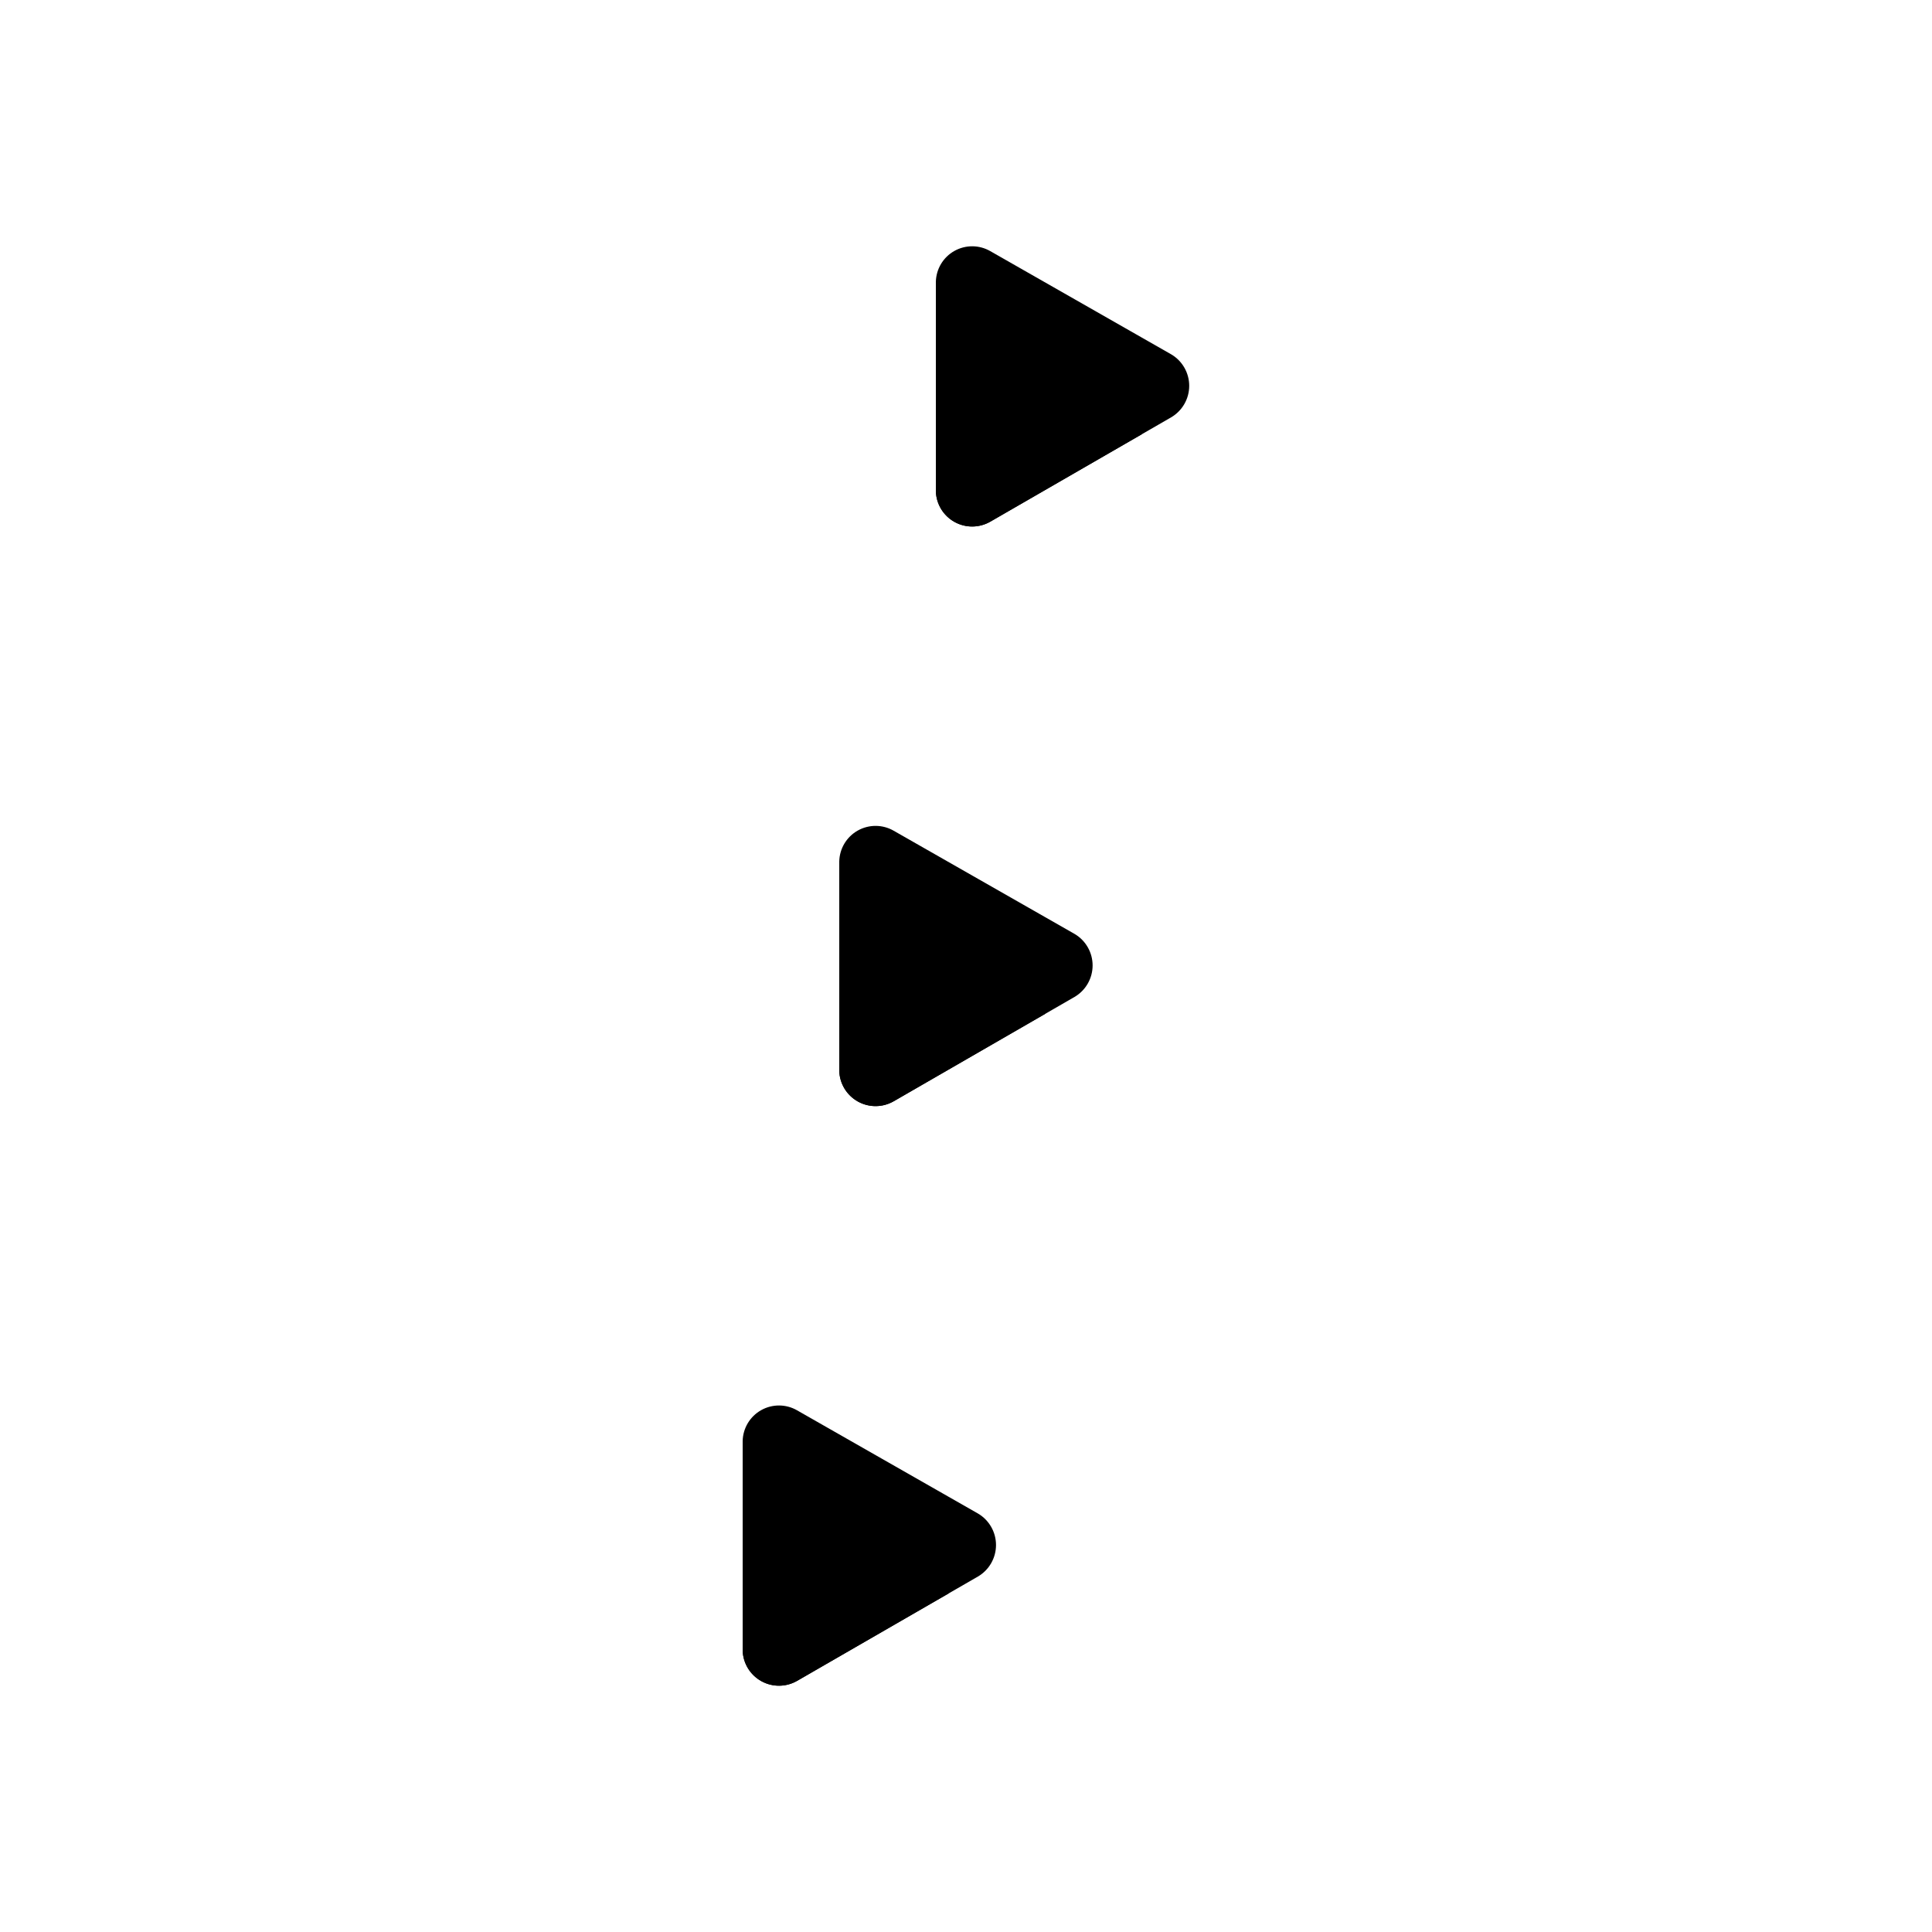
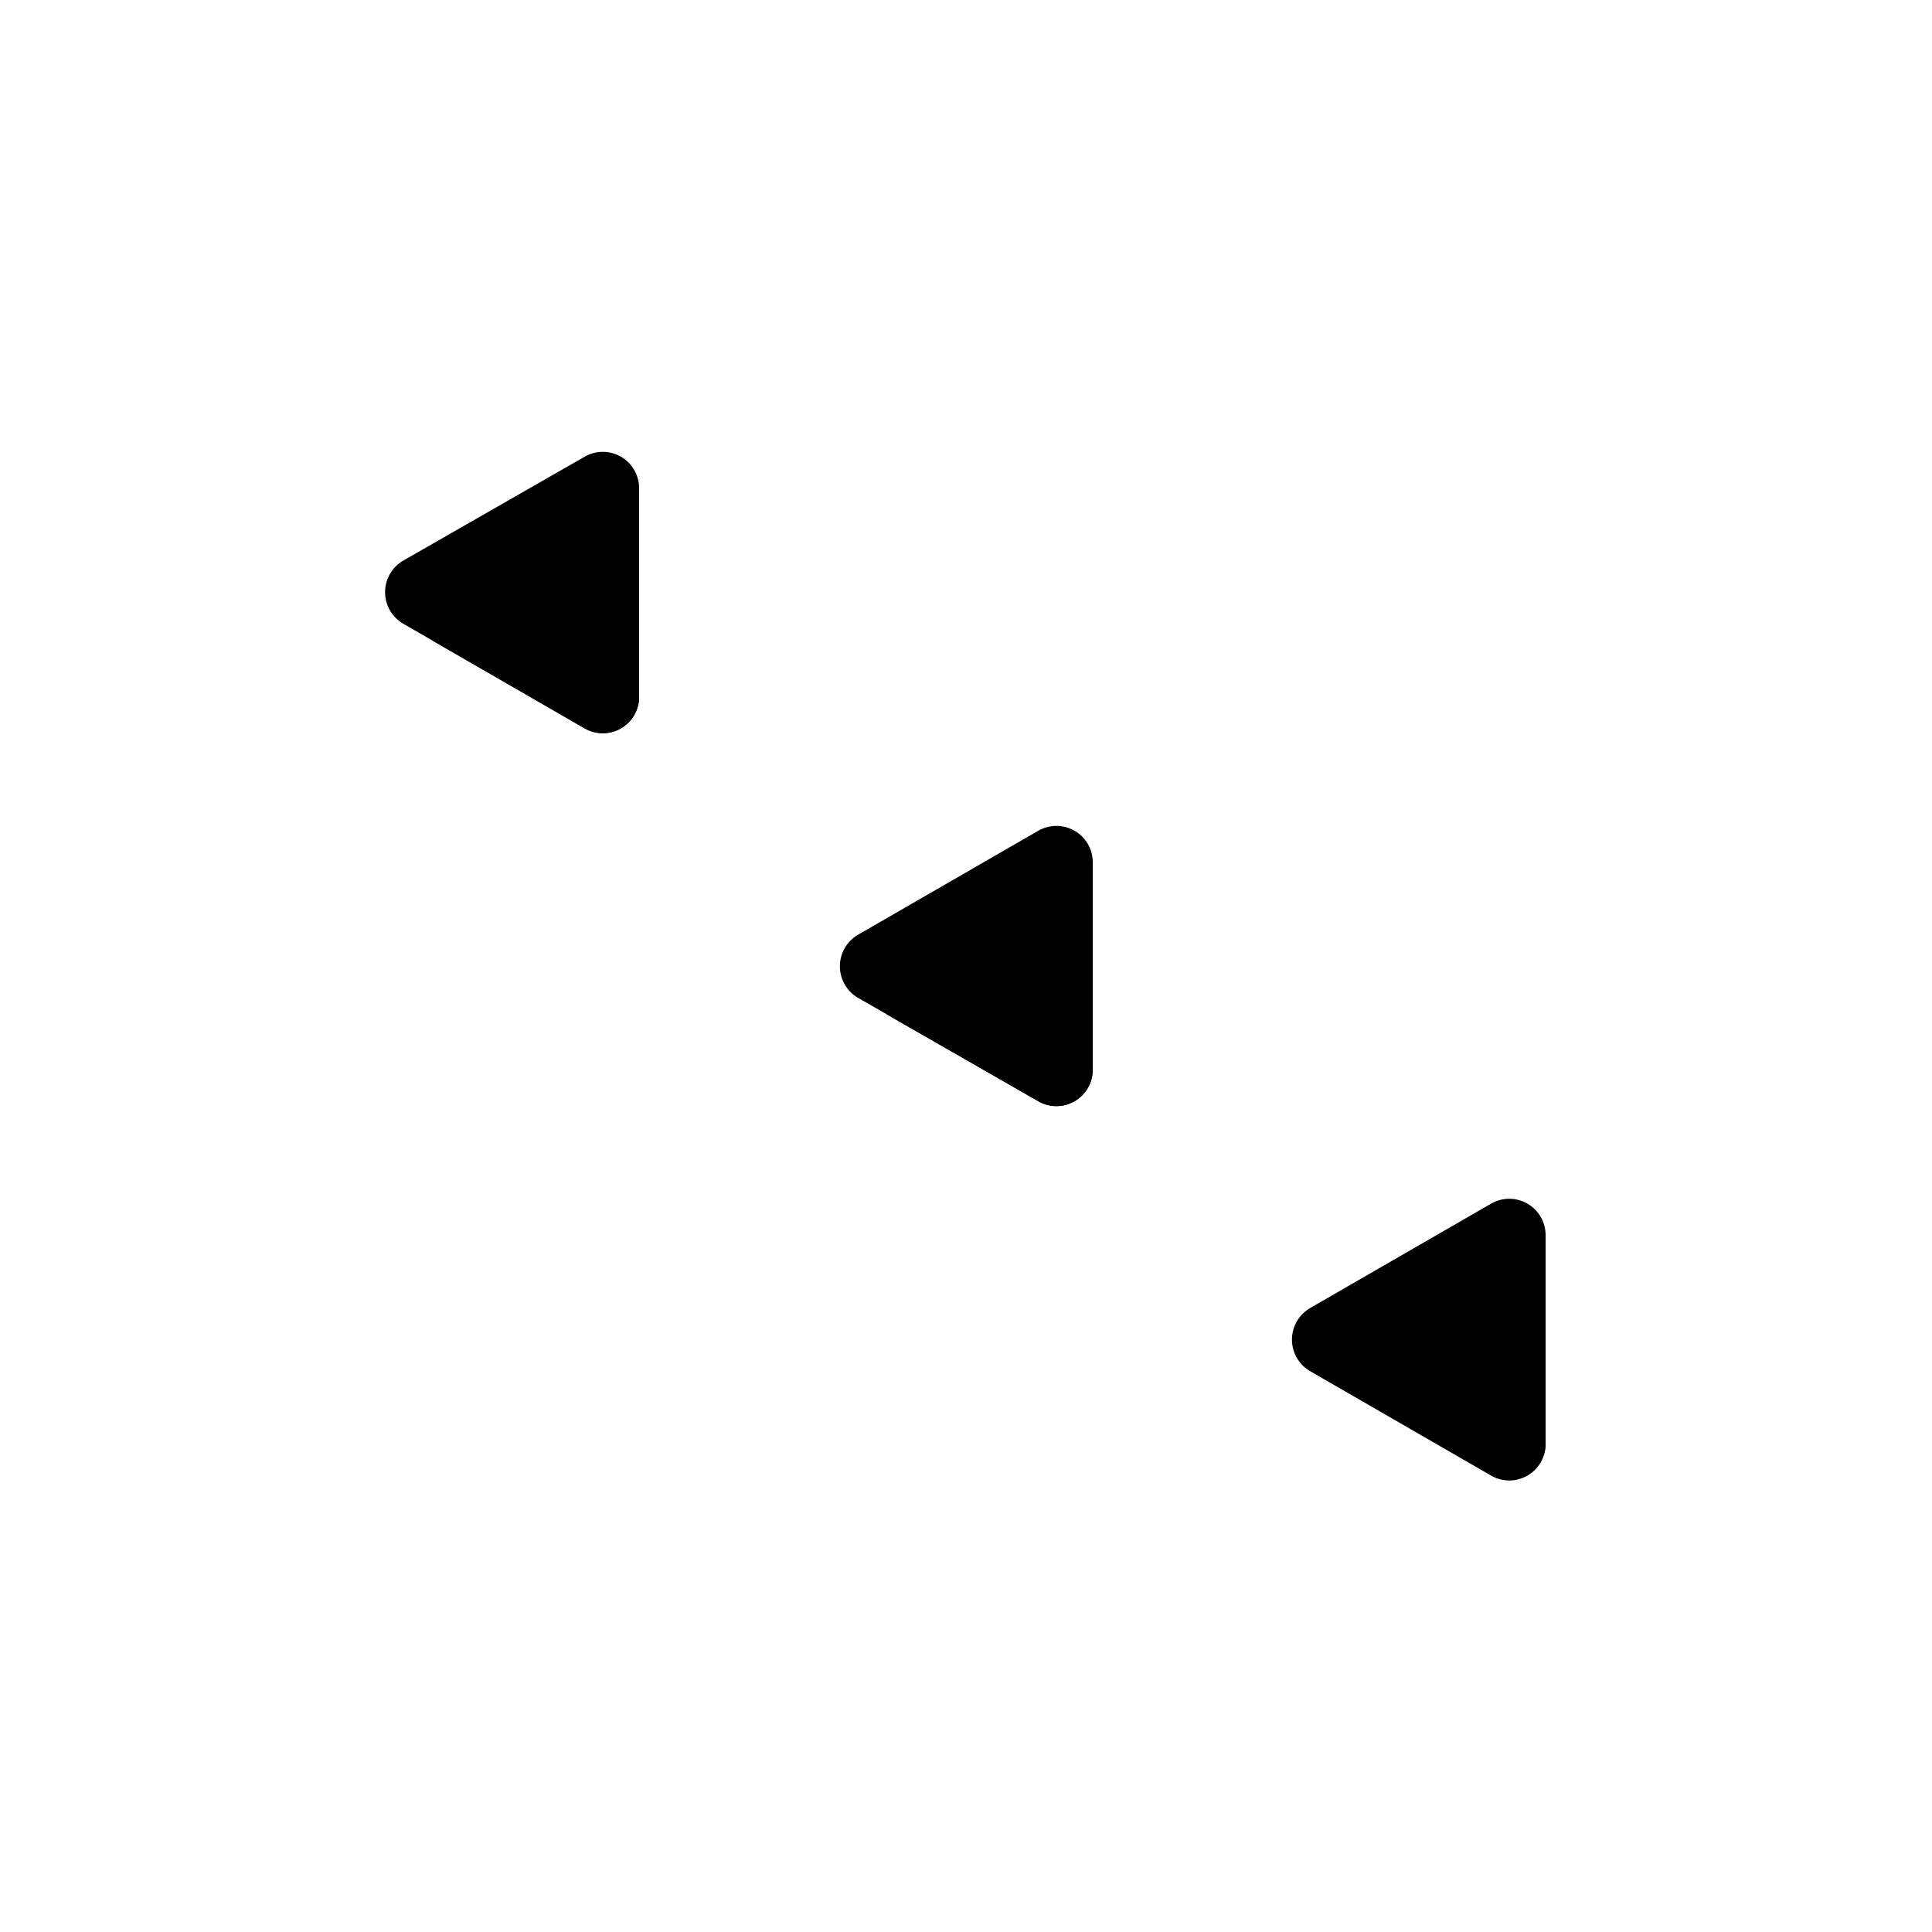
<svg viewBox="0 0 100 100">
  <g class="dotsBottom">
-     <path d="M48.44,14.59V25.41A1.88,1.88,0,0,0,51.26,27l9.36-5.4a1.89,1.89,0,0,0,0-3.26L51.26,13A1.88,1.88,0,0,0,48.44,14.59Z" />
-     <path d="M43.44,44.59V55.41A1.88,1.88,0,0,0,46.26,57l9.36-5.4a1.89,1.89,0,0,0,0-3.26L46.26,43A1.88,1.88,0,0,0,43.44,44.59Z" />
-     <path d="M38.44,74.59V85.41A1.88,1.88,0,0,0,41.26,87l9.36-5.4a1.89,1.89,0,0,0,0-3.26L41.26,73A1.88,1.88,0,0,0,38.44,74.59Z" />
+     <path d="M20.9,32.3l9.36,5.4a1.88,1.88,0,0,0,2.82-1.62V25.26a1.88,1.88,0,0,0-2.82-1.62L20.9,29A1.89,1.89,0,0,0,20.9,32.3Z" />
+     <path d="M44.38,51.63,53.74,57a1.88,1.88,0,0,0,2.82-1.62V44.59A1.88,1.88,0,0,0,53.74,43l-9.36,5.4A1.89,1.89,0,0,0,44.38,51.63Z" />
+     <path d="M67.86,71l9.36,5.4A1.88,1.88,0,0,0,80,74.74V63.92a1.88,1.88,0,0,0-2.82-1.62l-9.36,5.4A1.89,1.89,0,0,0,67.86,71Z" />
  </g>
  <g class="dotsFace">
-     <path d="M51.26,27l7.85-4.53L51.26,18a1.88,1.88,0,0,0-2.82,1.62v5.82A1.88,1.88,0,0,0,51.26,27Z" />
-     <path d="M46.26,57l7.85-4.53L46.26,48a1.88,1.88,0,0,0-2.82,1.62v5.82A1.88,1.88,0,0,0,46.26,57Z" />
-     <path d="M41.26,87l7.85-4.53L41.26,78a1.88,1.88,0,0,0-2.82,1.62v5.82A1.88,1.88,0,0,0,41.26,87Z" />
+     <path d="M30.26,28.64l-7.85,4.53,7.85,4.53a1.88,1.88,0,0,0,2.82-1.62V30.26A1.88,1.88,0,0,0,30.26,28.64Z" />
+     <path d="M53.74,48,45.89,52.5,53.74,57a1.88,1.88,0,0,0,2.82-1.62V49.59A1.88,1.88,0,0,0,53.74,48Z" />
+     <path d="M77.22,67.3l-7.85,4.53,7.85,4.53A1.88,1.88,0,0,0,80,74.74V68.92A1.88,1.88,0,0,0,77.22,67.3Z" />
  </g>
</svg>
